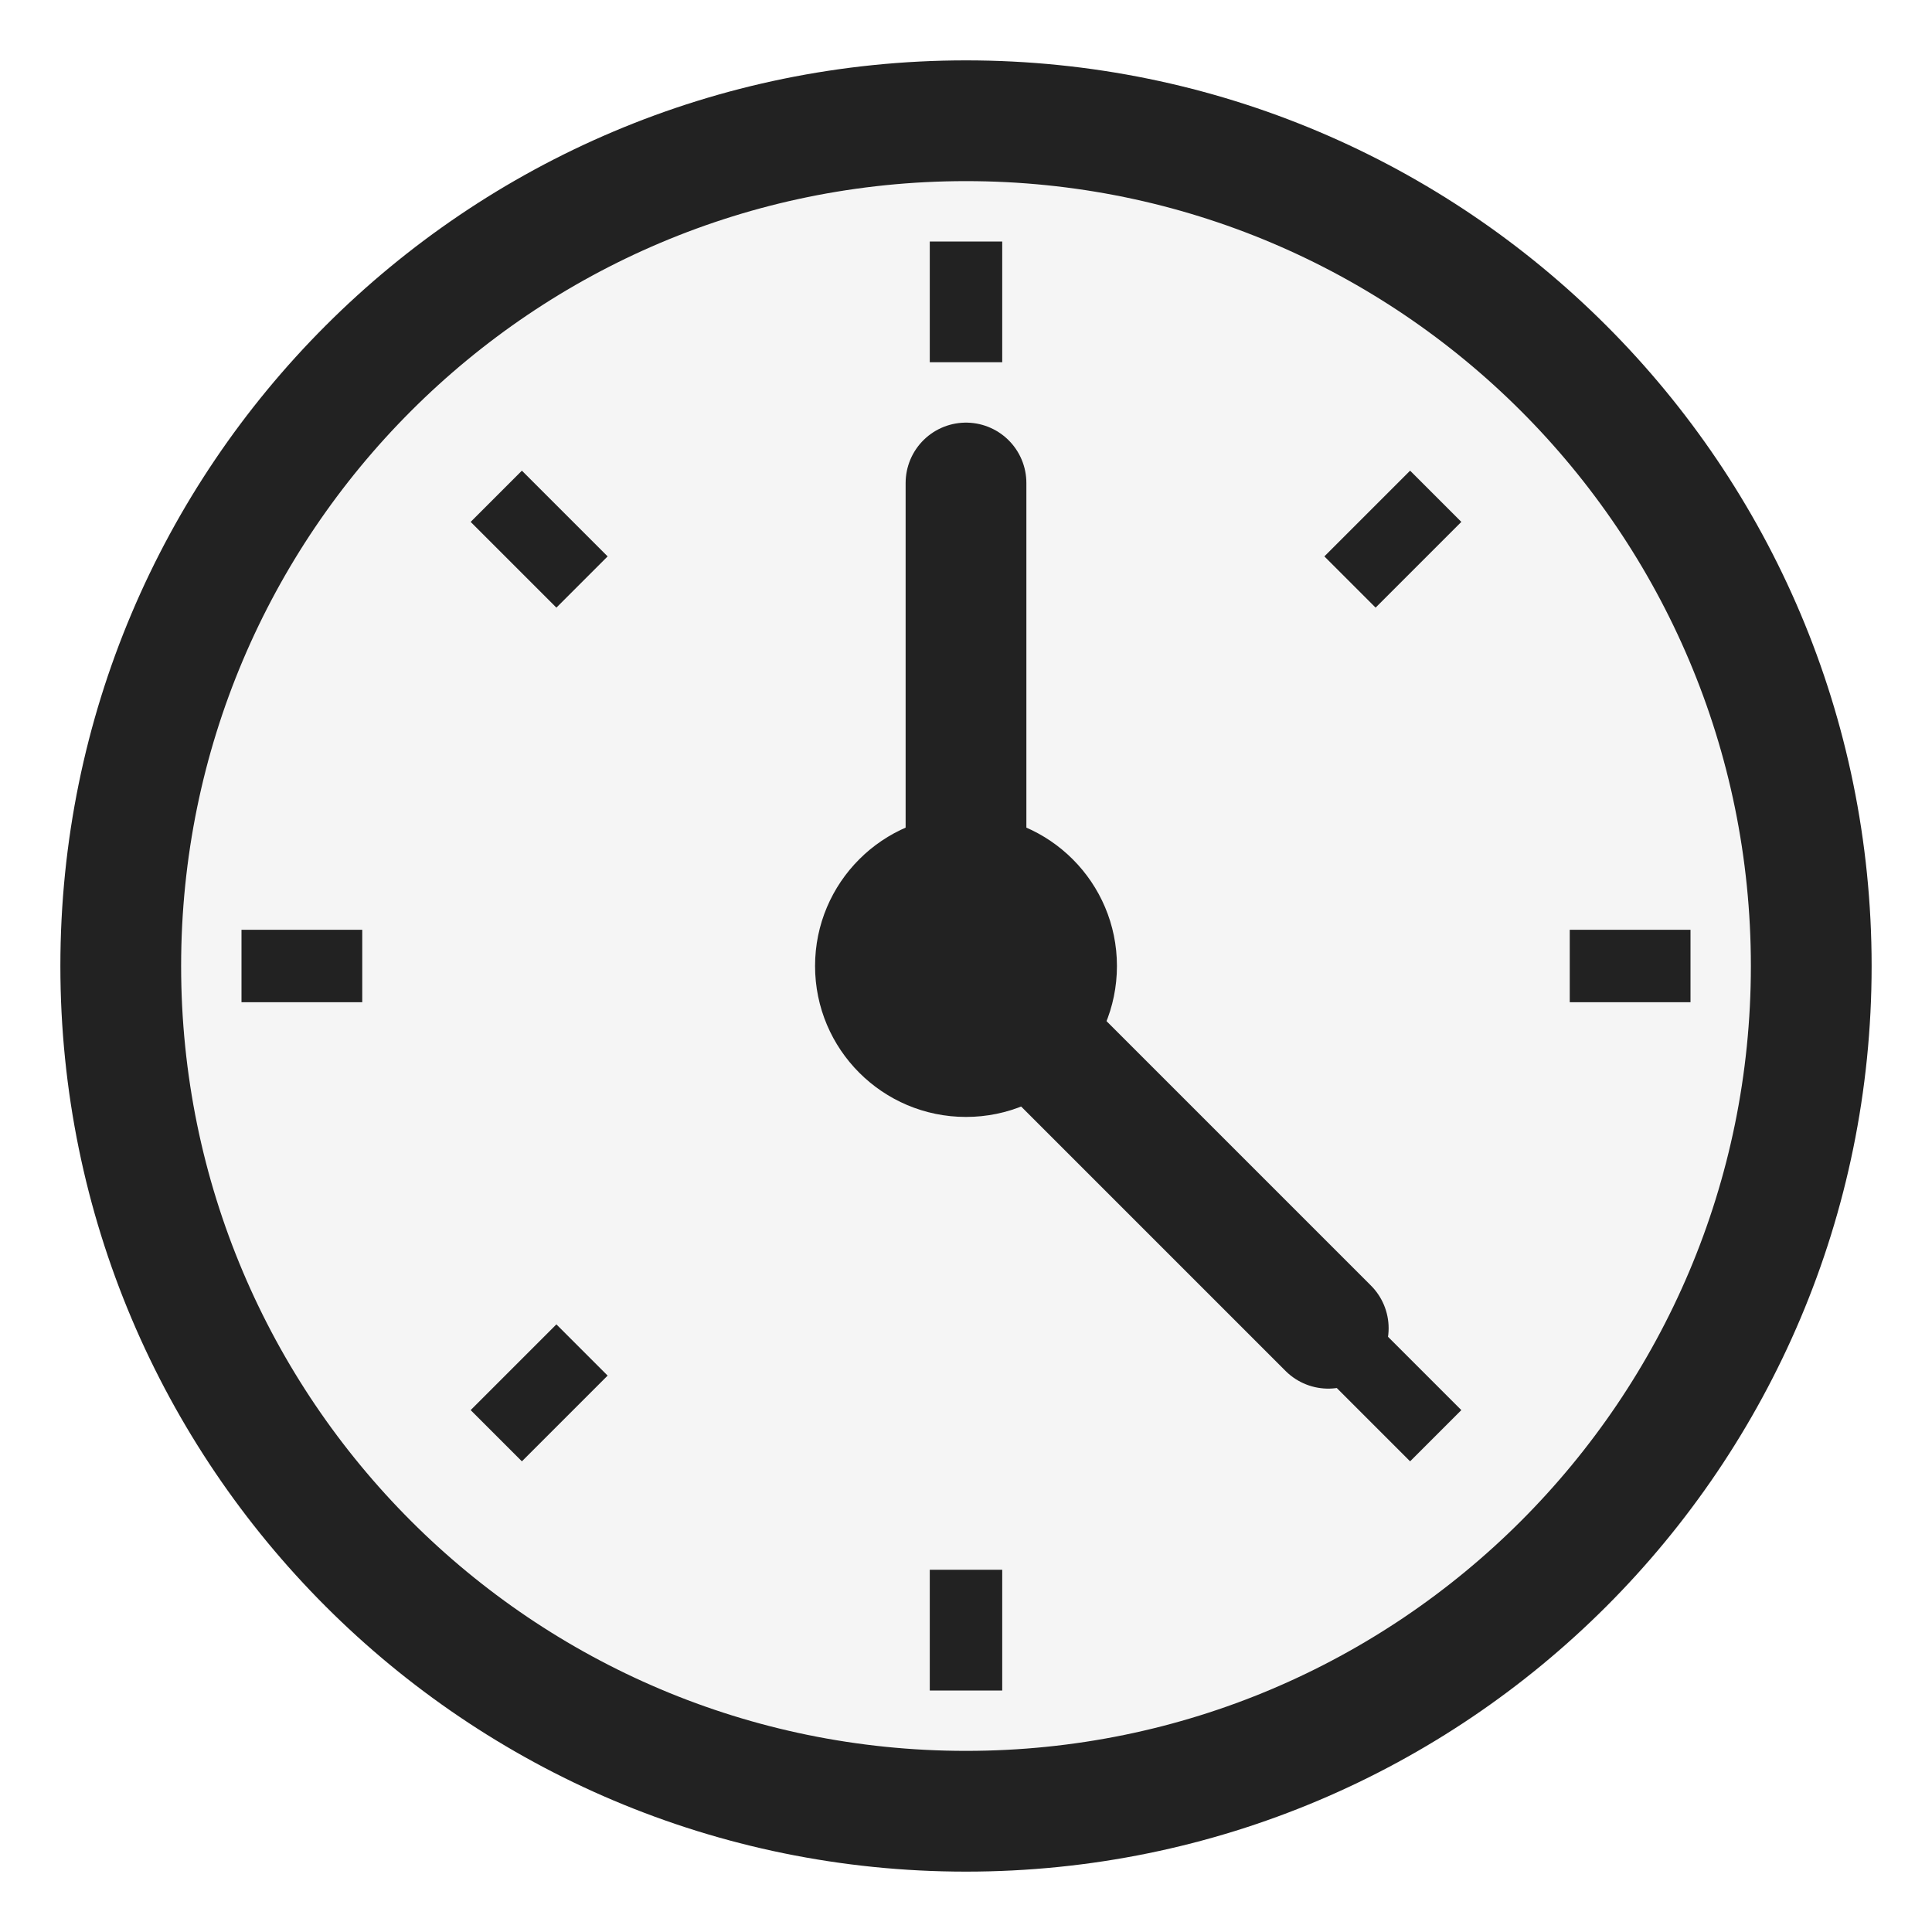
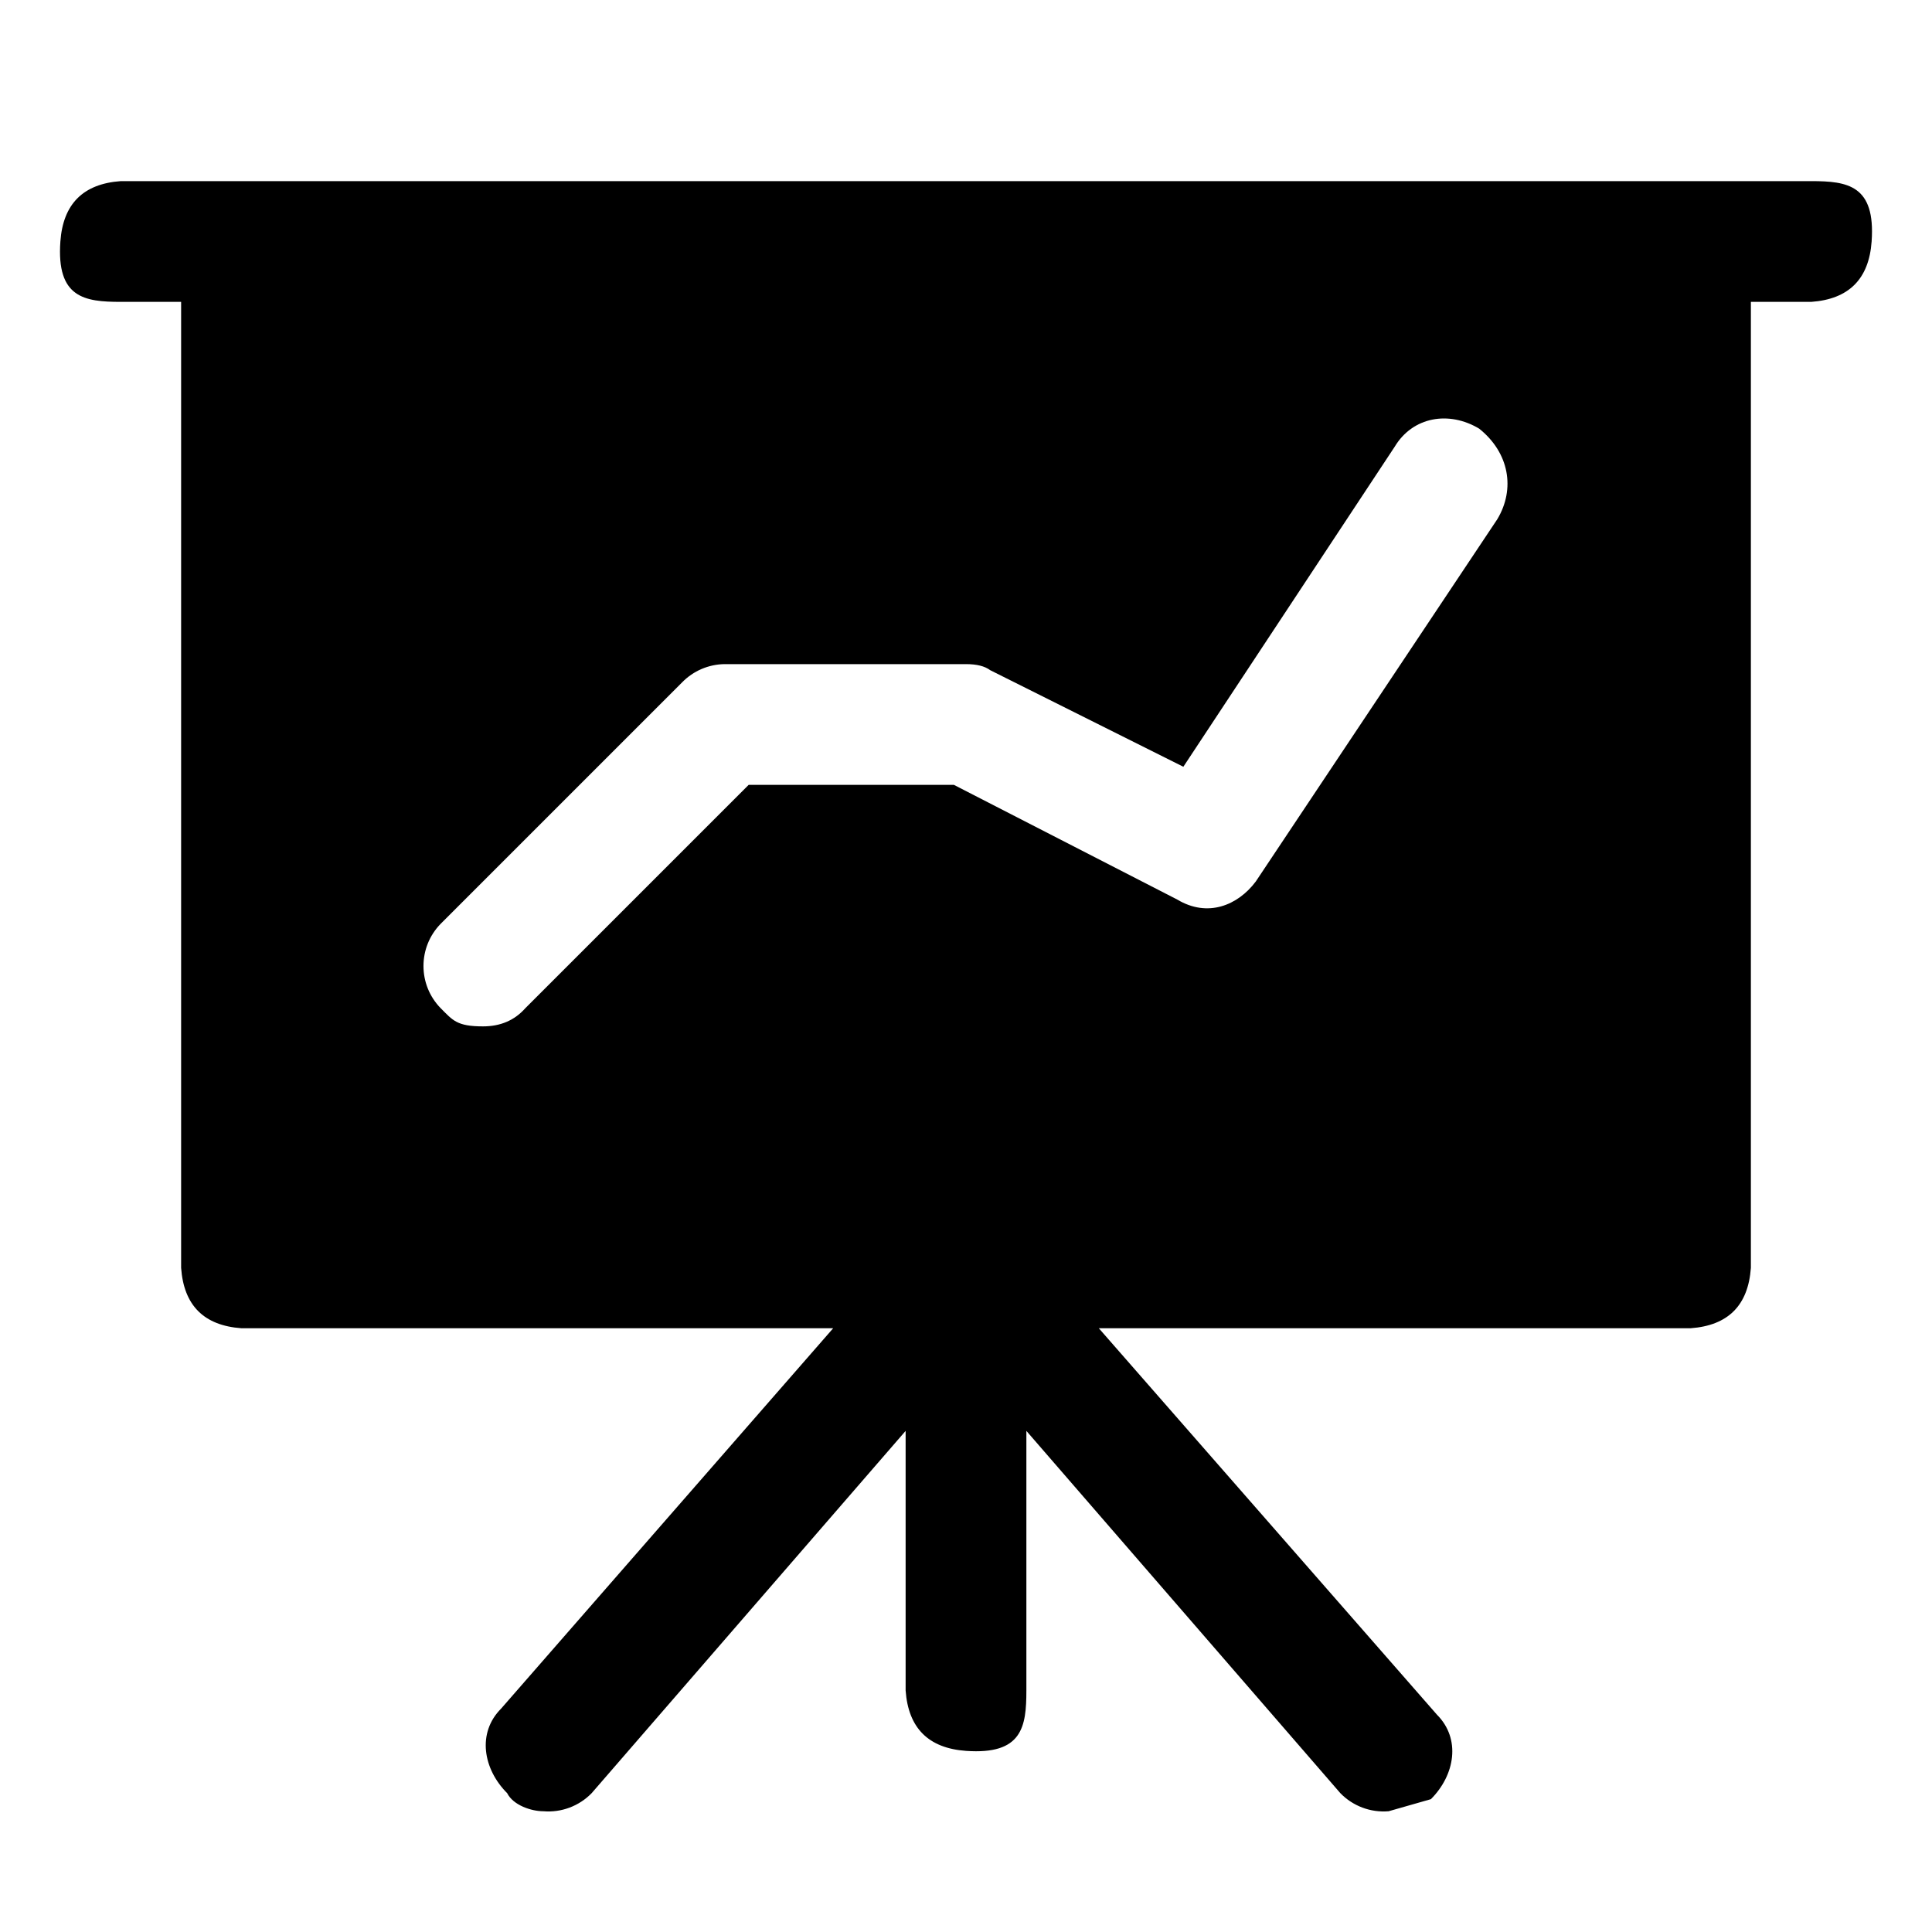
- <svg xmlns="http://www.w3.org/2000/svg" width="32" height="32" viewBox="0 0 32 32" fill="none">
-   <circle cx="16" cy="16" r="14" stroke="#222" stroke-width="2" fill="#F5F5F5" />
-   <g>
-     <path d="M16 8v8l6 6" stroke="#222" stroke-width="2" fill="none" stroke-linecap="round" stroke-linejoin="round" />
-     <circle cx="16" cy="16" r="2.5" fill="#222" />
-     <path d="M16 4v2M16 26v2M4 16h2M26 16h2M8.22 8.22l1.42 1.42M22.36 22.36l1.42 1.42M8.22 23.78l1.42-1.42M22.36 9.64l1.42-1.42" stroke="#222" stroke-width="1.2" />
-   </g>
+ <svg xmlns="http://www.w3.org/2000/svg" height="24" width="24" viewBox="0 0 0.96 0.96" xml:space="preserve">
+   <path d="M.9.09H.06Q.032.092.03.12C.028.148.042.15.06.15h.03v.48q.002.028.03.03h.294L.249.849C.237.861.24.879.252.891.255.897.264.9.27.9A.03.03 0 0 0 .294.891L.45.711V.84q.002.028.03.03C.508.872.51.858.51.84V.711l.156.18A.03.03 0 0 0 .69.9L.711.894C.723.882.726.864.714.852L.546.66H.84Q.868.658.87.63V.15H.9Q.928.148.93.12C.932.092.918.09.9.09M.744.258l-.12.18C.615.45.6.456.585.447L.474.39H.372L.261.501Q.253.51.24.51C.227.51.225.507.219.501a.03.03 0 0 1 0-.042l.12-.12A.03.03 0 0 1 .36.33h.12q.008 0 .012.003l.096.048.105-.159C.702.207.72.204.735.213c.015.012.018.03.009.045" />
</svg>
